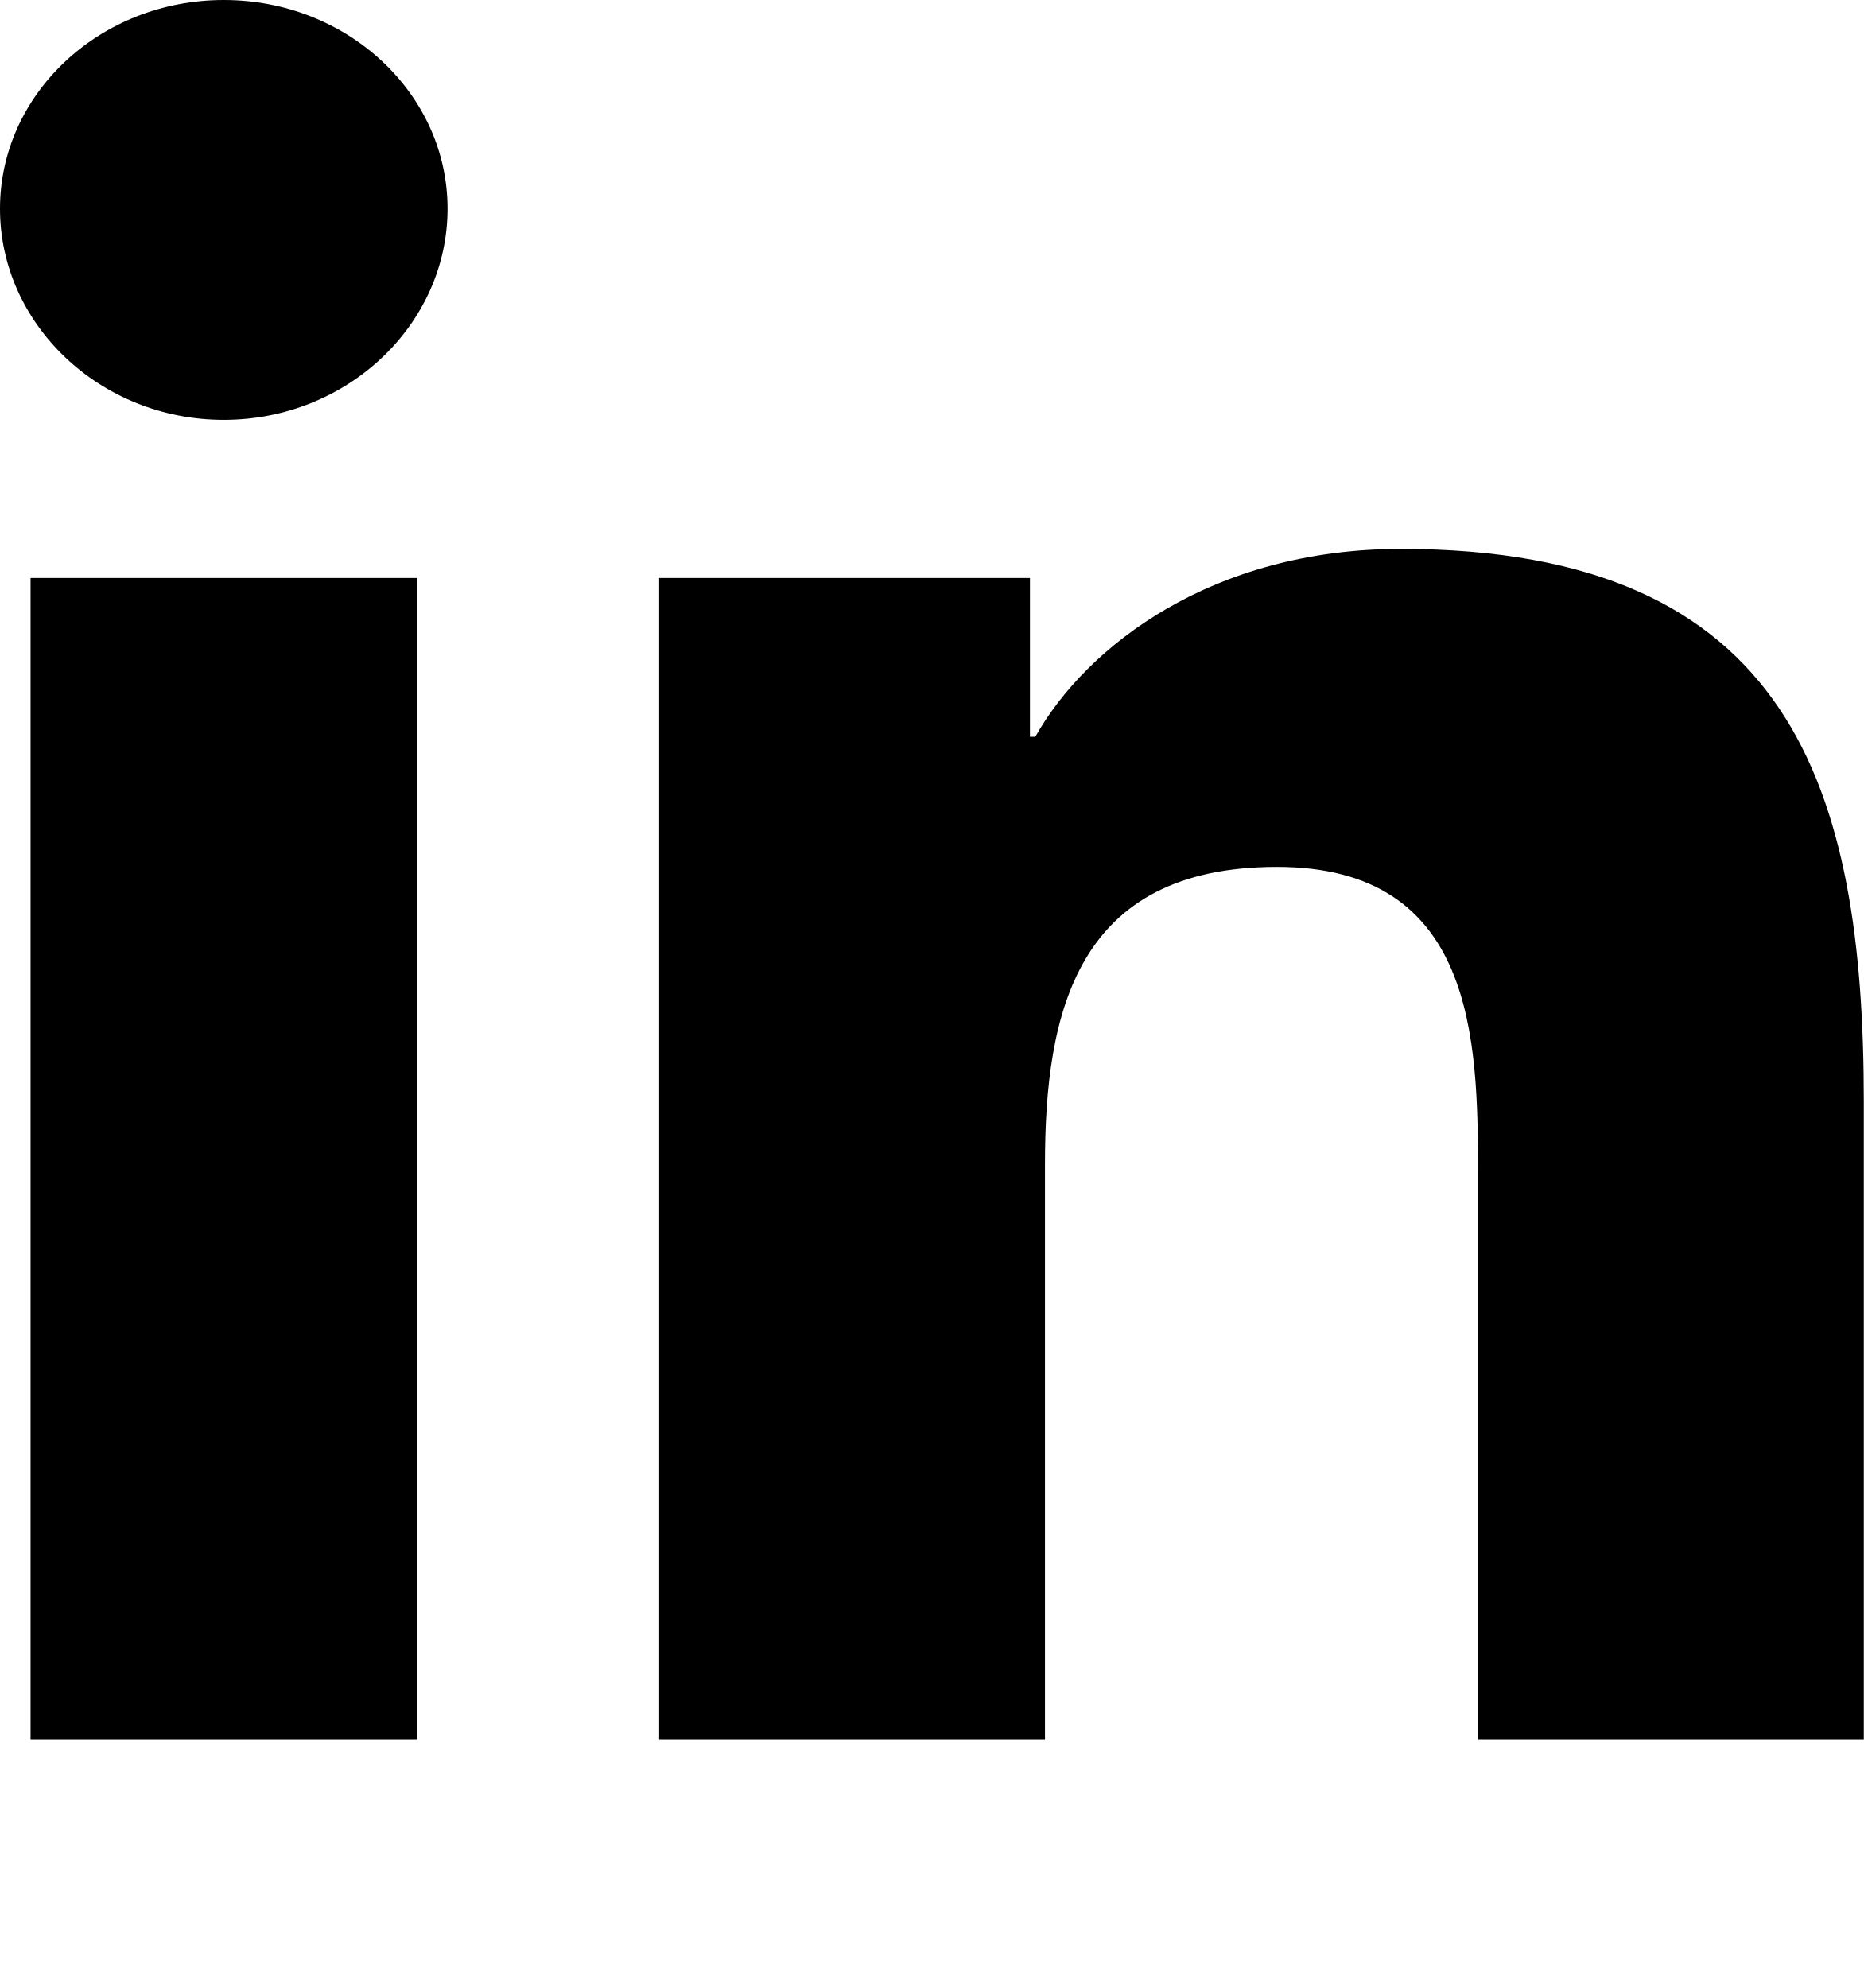
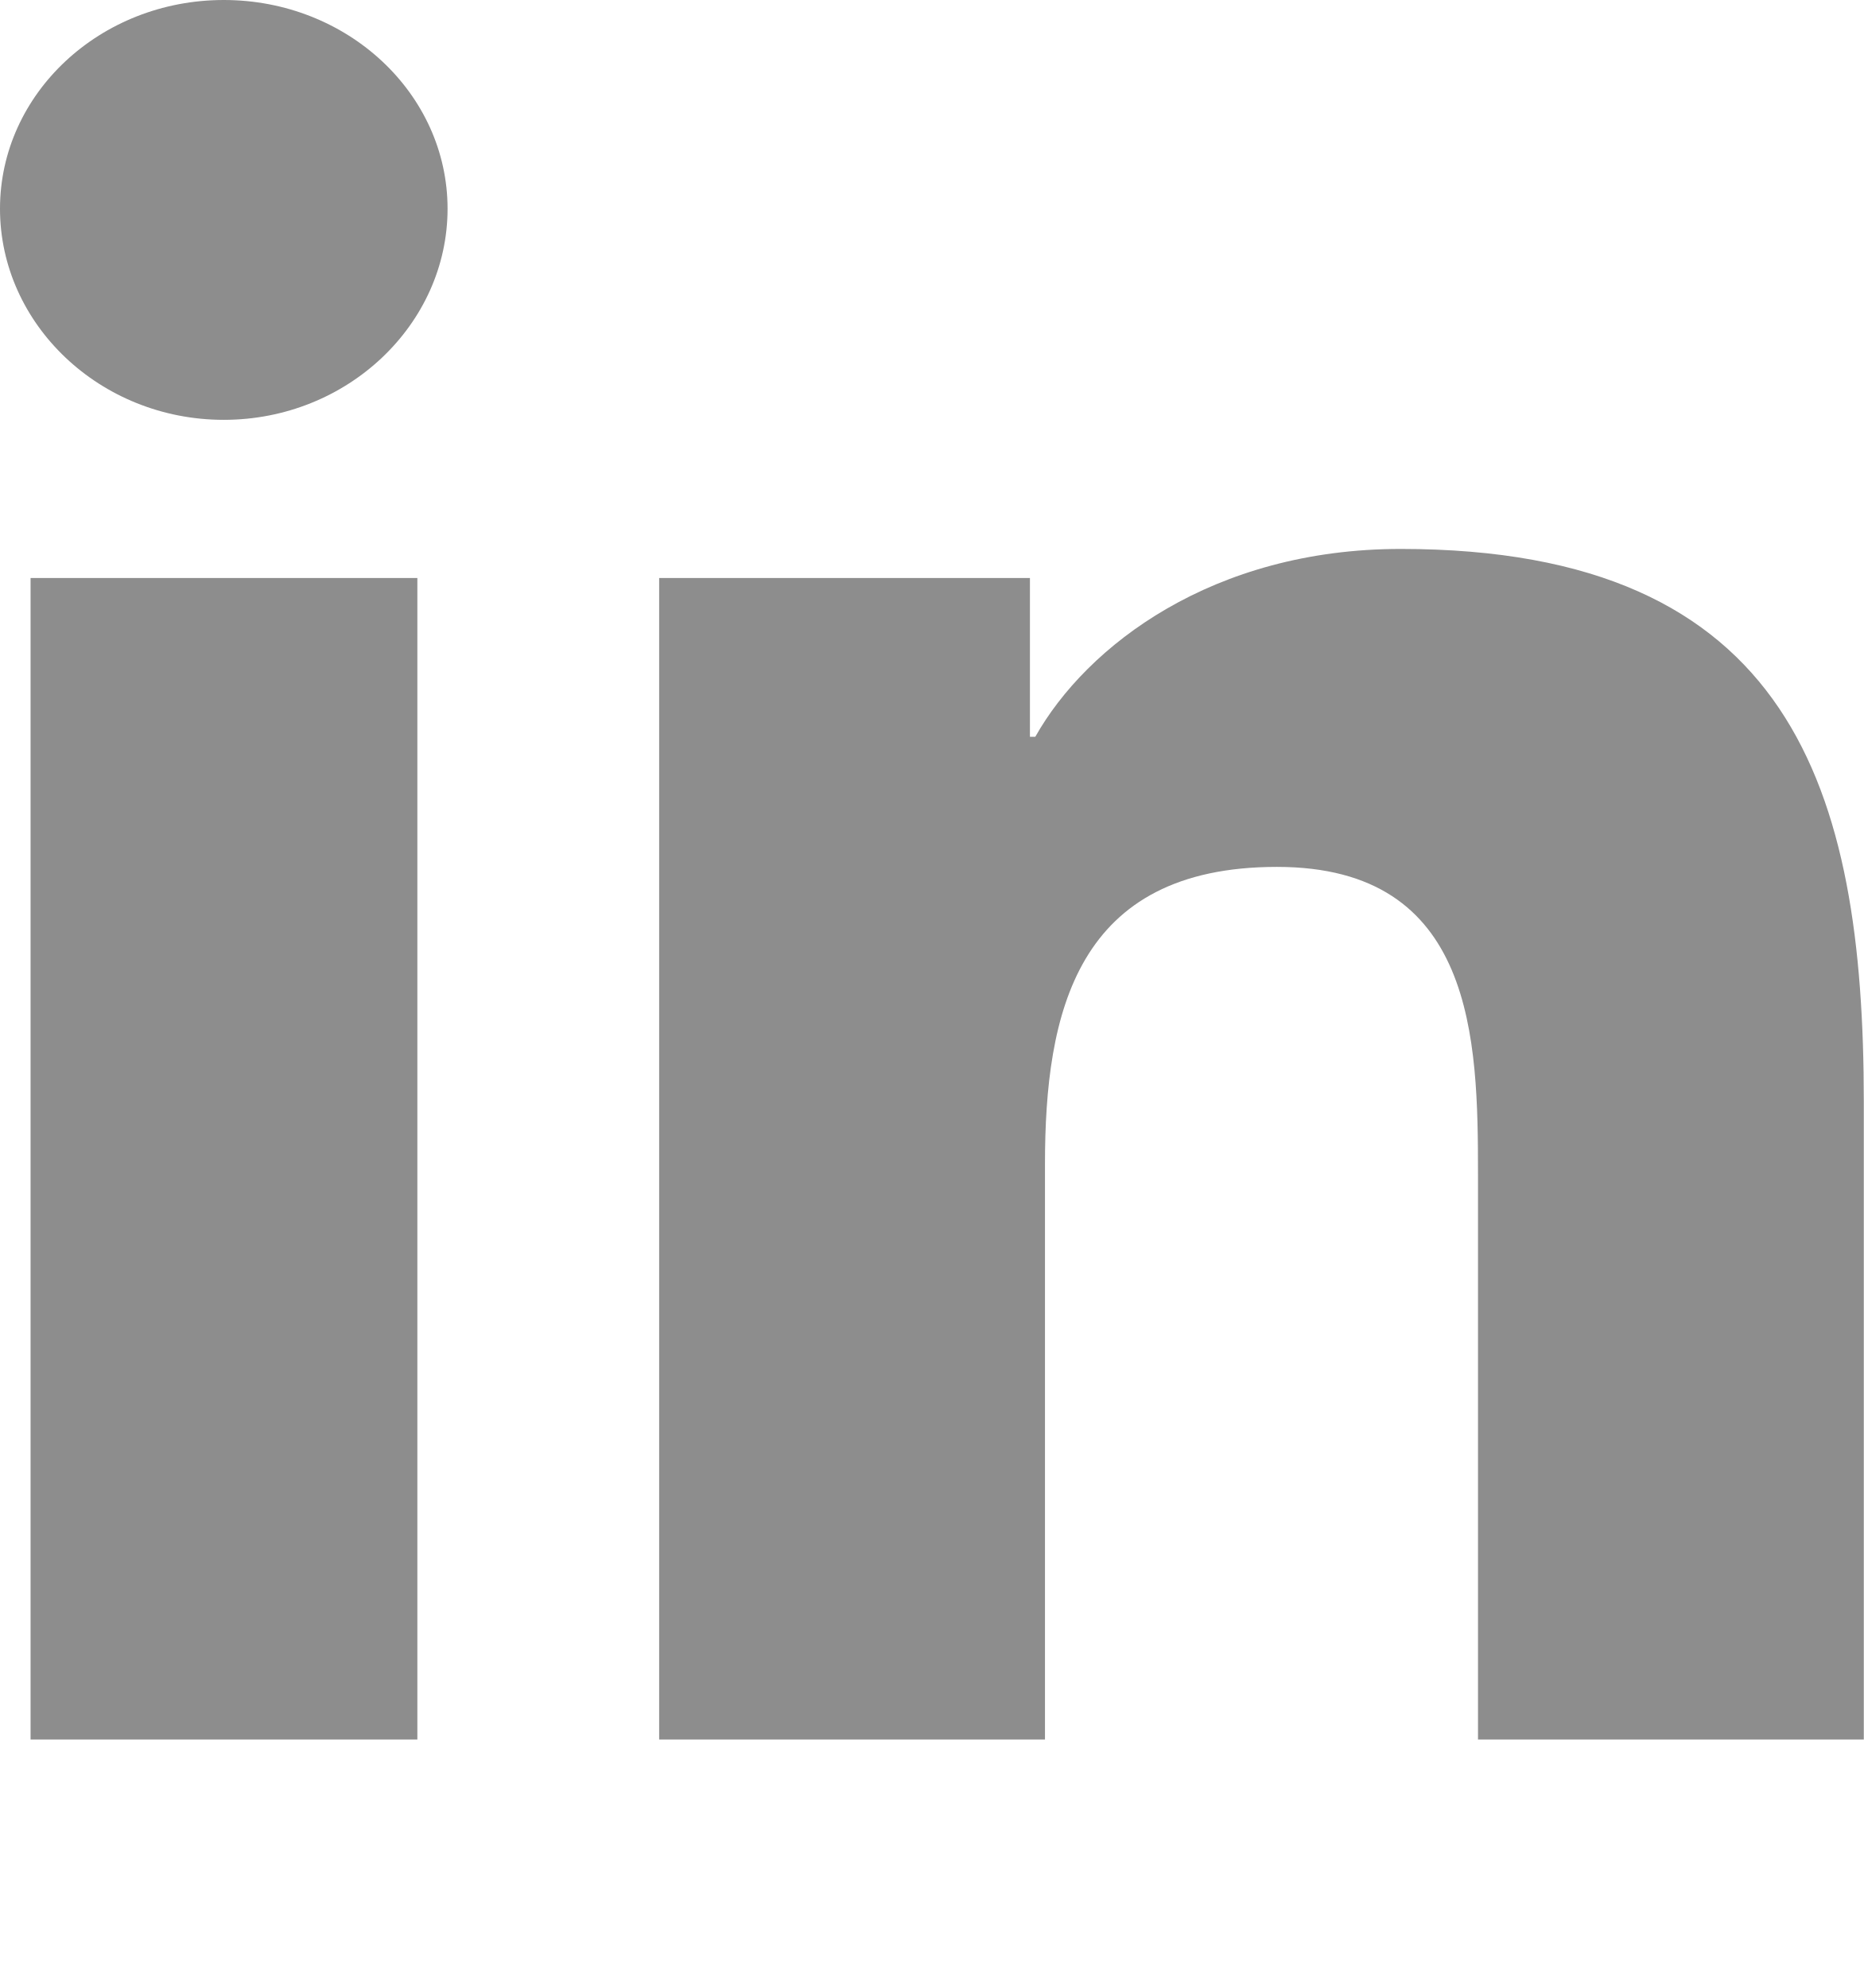
<svg xmlns="http://www.w3.org/2000/svg" width="15px" height="16px" viewBox="0 0 15 16" version="1.1">
  <g id="surface1">
-     <path style=" stroke:none;fill-rule:nonzero;fill:rgb(0%,0%,0%);fill-opacity:1;" d="M 3.359 14 L 0.246 14 L 0.246 4.652 L 3.359 4.652 Z M 1.801 3.379 C 0.805 3.379 0 2.609 0 1.68 C 0 0.754 0.805 0 1.801 0 C 2.797 0 3.602 0.754 3.602 1.68 C 3.602 2.609 2.797 3.379 1.801 3.379 Z M 14.996 14 L 11.895 14 L 11.895 9.449 C 11.895 8.367 11.871 6.977 10.277 6.977 C 8.66 6.977 8.41 8.152 8.41 9.371 L 8.41 14 L 5.305 14 L 5.305 4.652 L 8.289 4.652 L 8.289 5.93 L 8.332 5.93 C 8.746 5.195 9.762 4.418 11.273 4.418 C 14.422 4.418 15 6.352 15 8.867 L 15 14 Z M 14.996 14 " />
+     <path fill="#8d8d8d" d="M 3.359 14 L 0.246 14 L 0.246 4.652 L 3.359 4.652 Z M 1.801 3.379 C 0.805 3.379 0 2.609 0 1.68 C 0 0.754 0.805 0 1.801 0 C 2.797 0 3.602 0.754 3.602 1.68 C 3.602 2.609 2.797 3.379 1.801 3.379 Z M 14.996 14 L 11.895 14 L 11.895 9.449 C 11.895 8.367 11.871 6.977 10.277 6.977 C 8.66 6.977 8.41 8.152 8.41 9.371 L 8.41 14 L 5.305 14 L 5.305 4.652 L 8.289 4.652 L 8.289 5.93 L 8.332 5.93 C 8.746 5.195 9.762 4.418 11.273 4.418 C 14.422 4.418 15 6.352 15 8.867 L 15 14 Z M 14.996 14 " />
  </g>
</svg>
